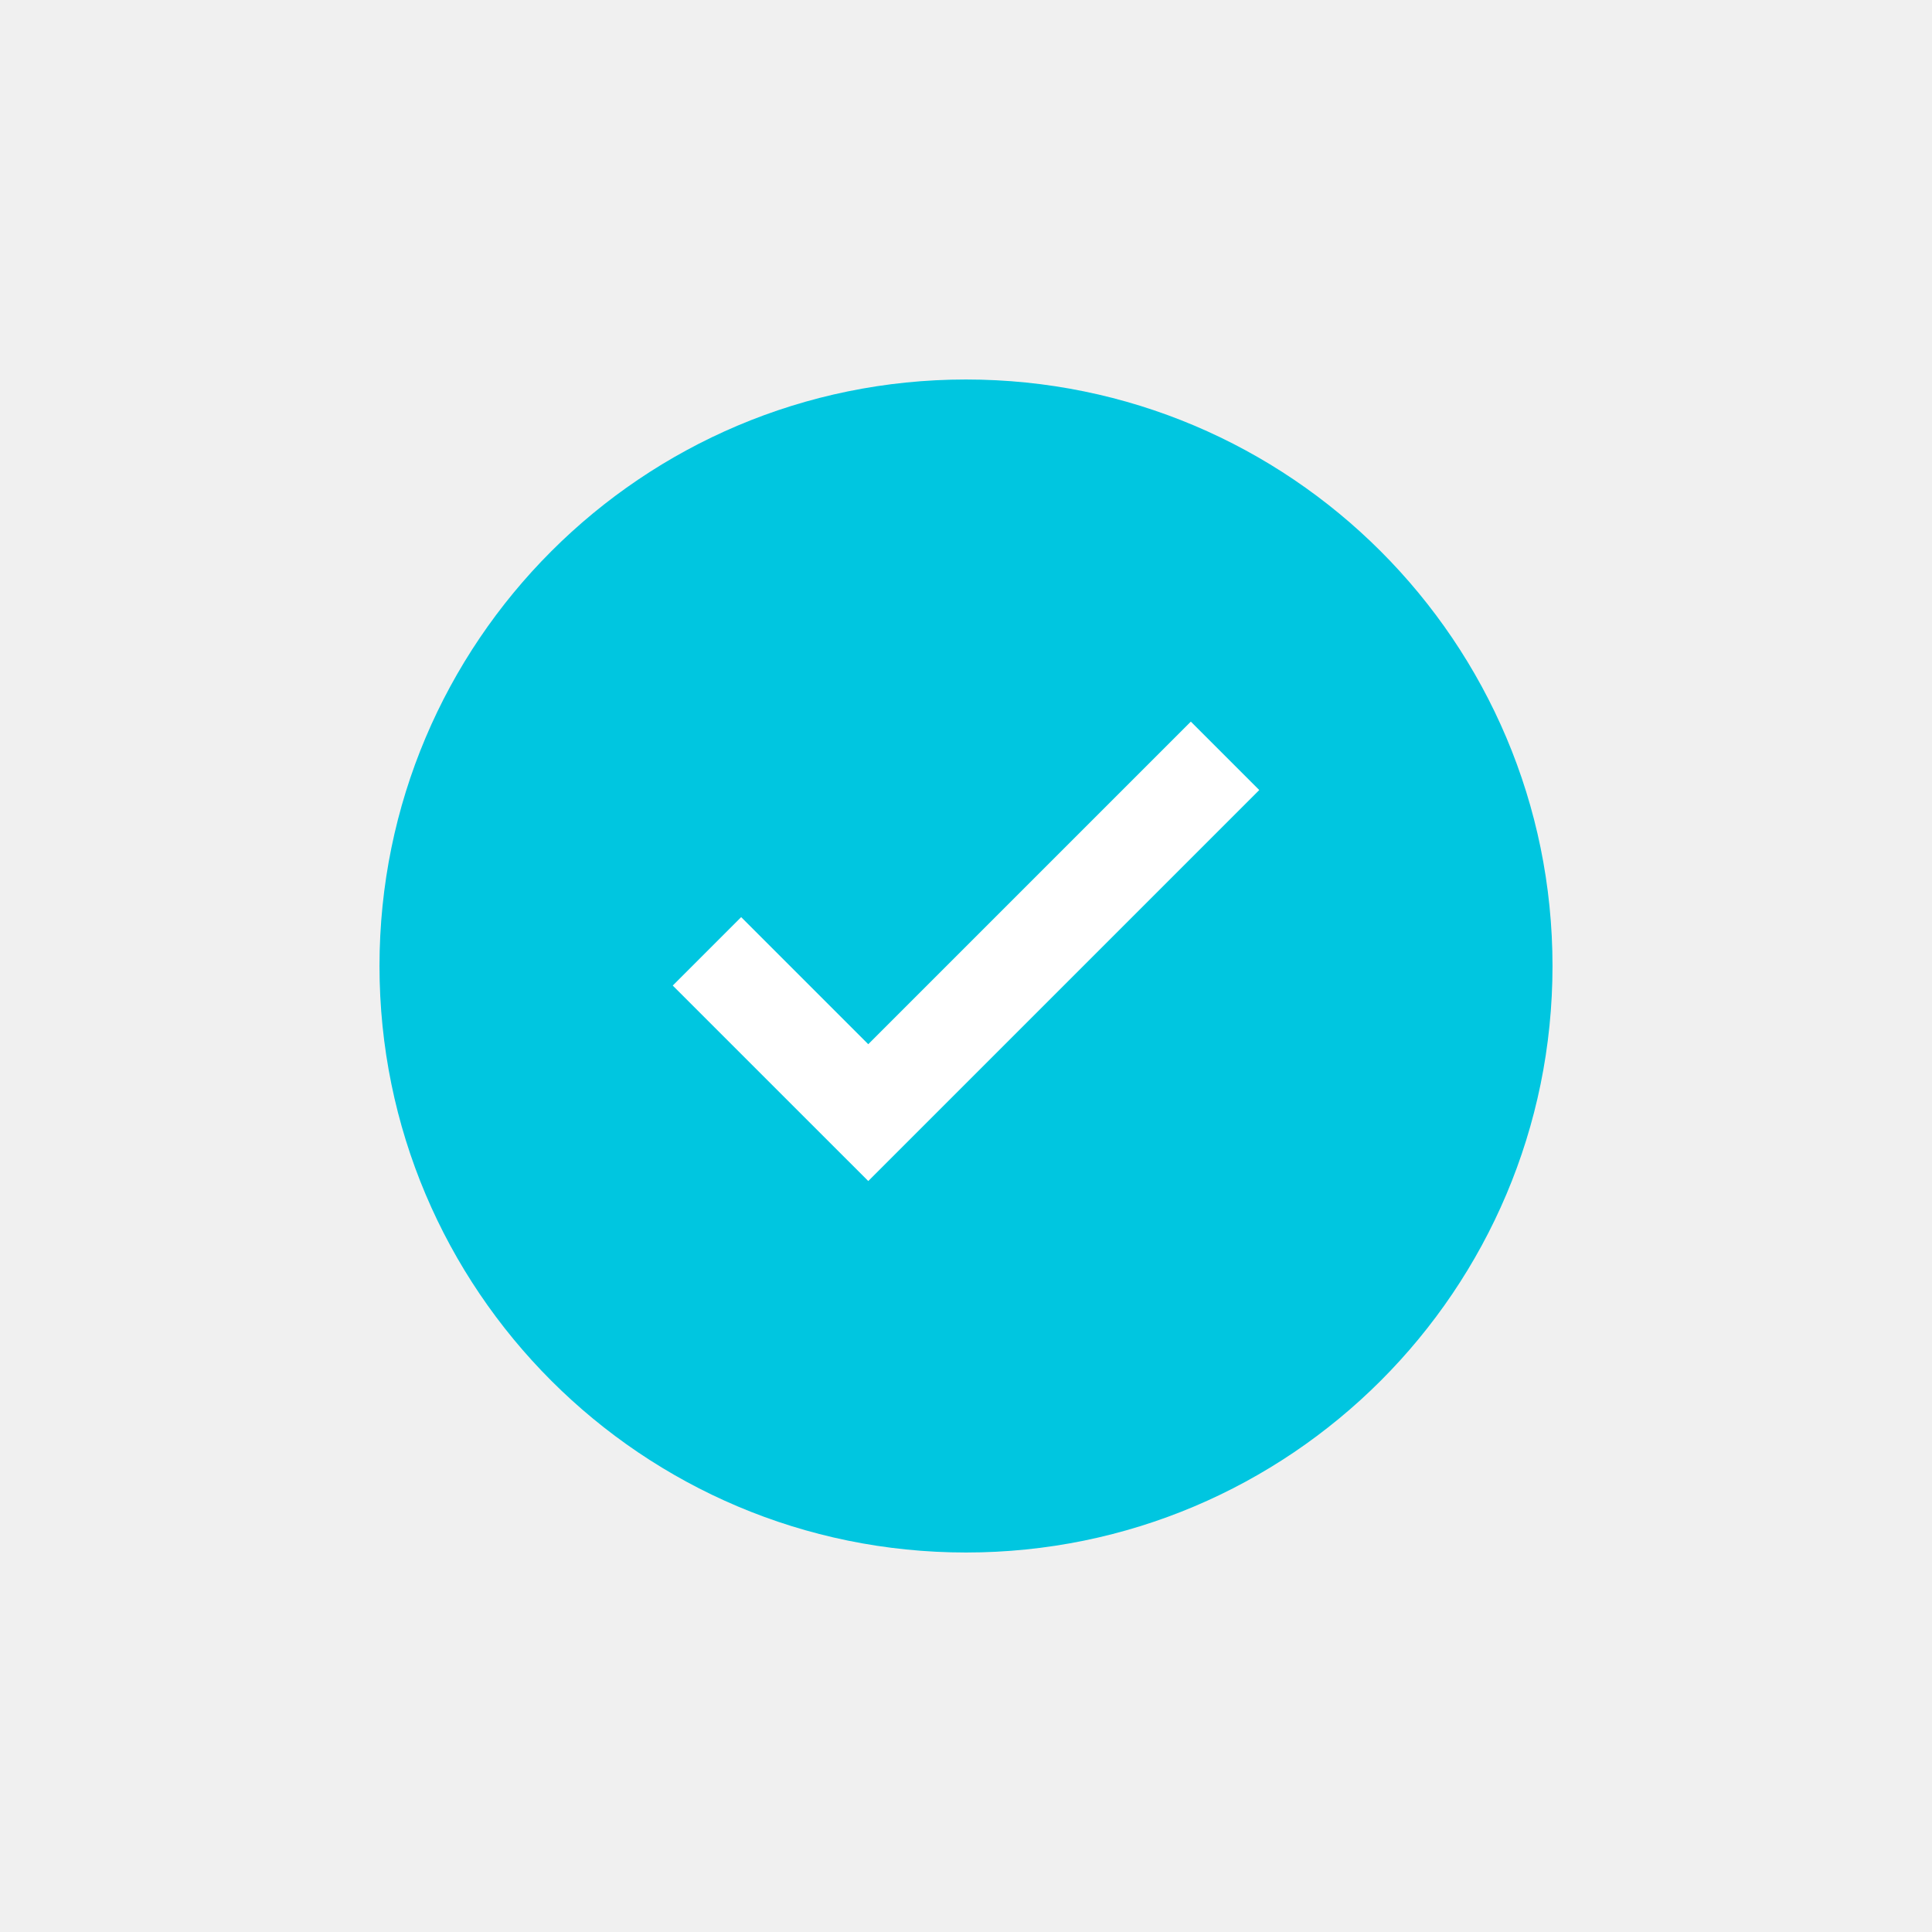
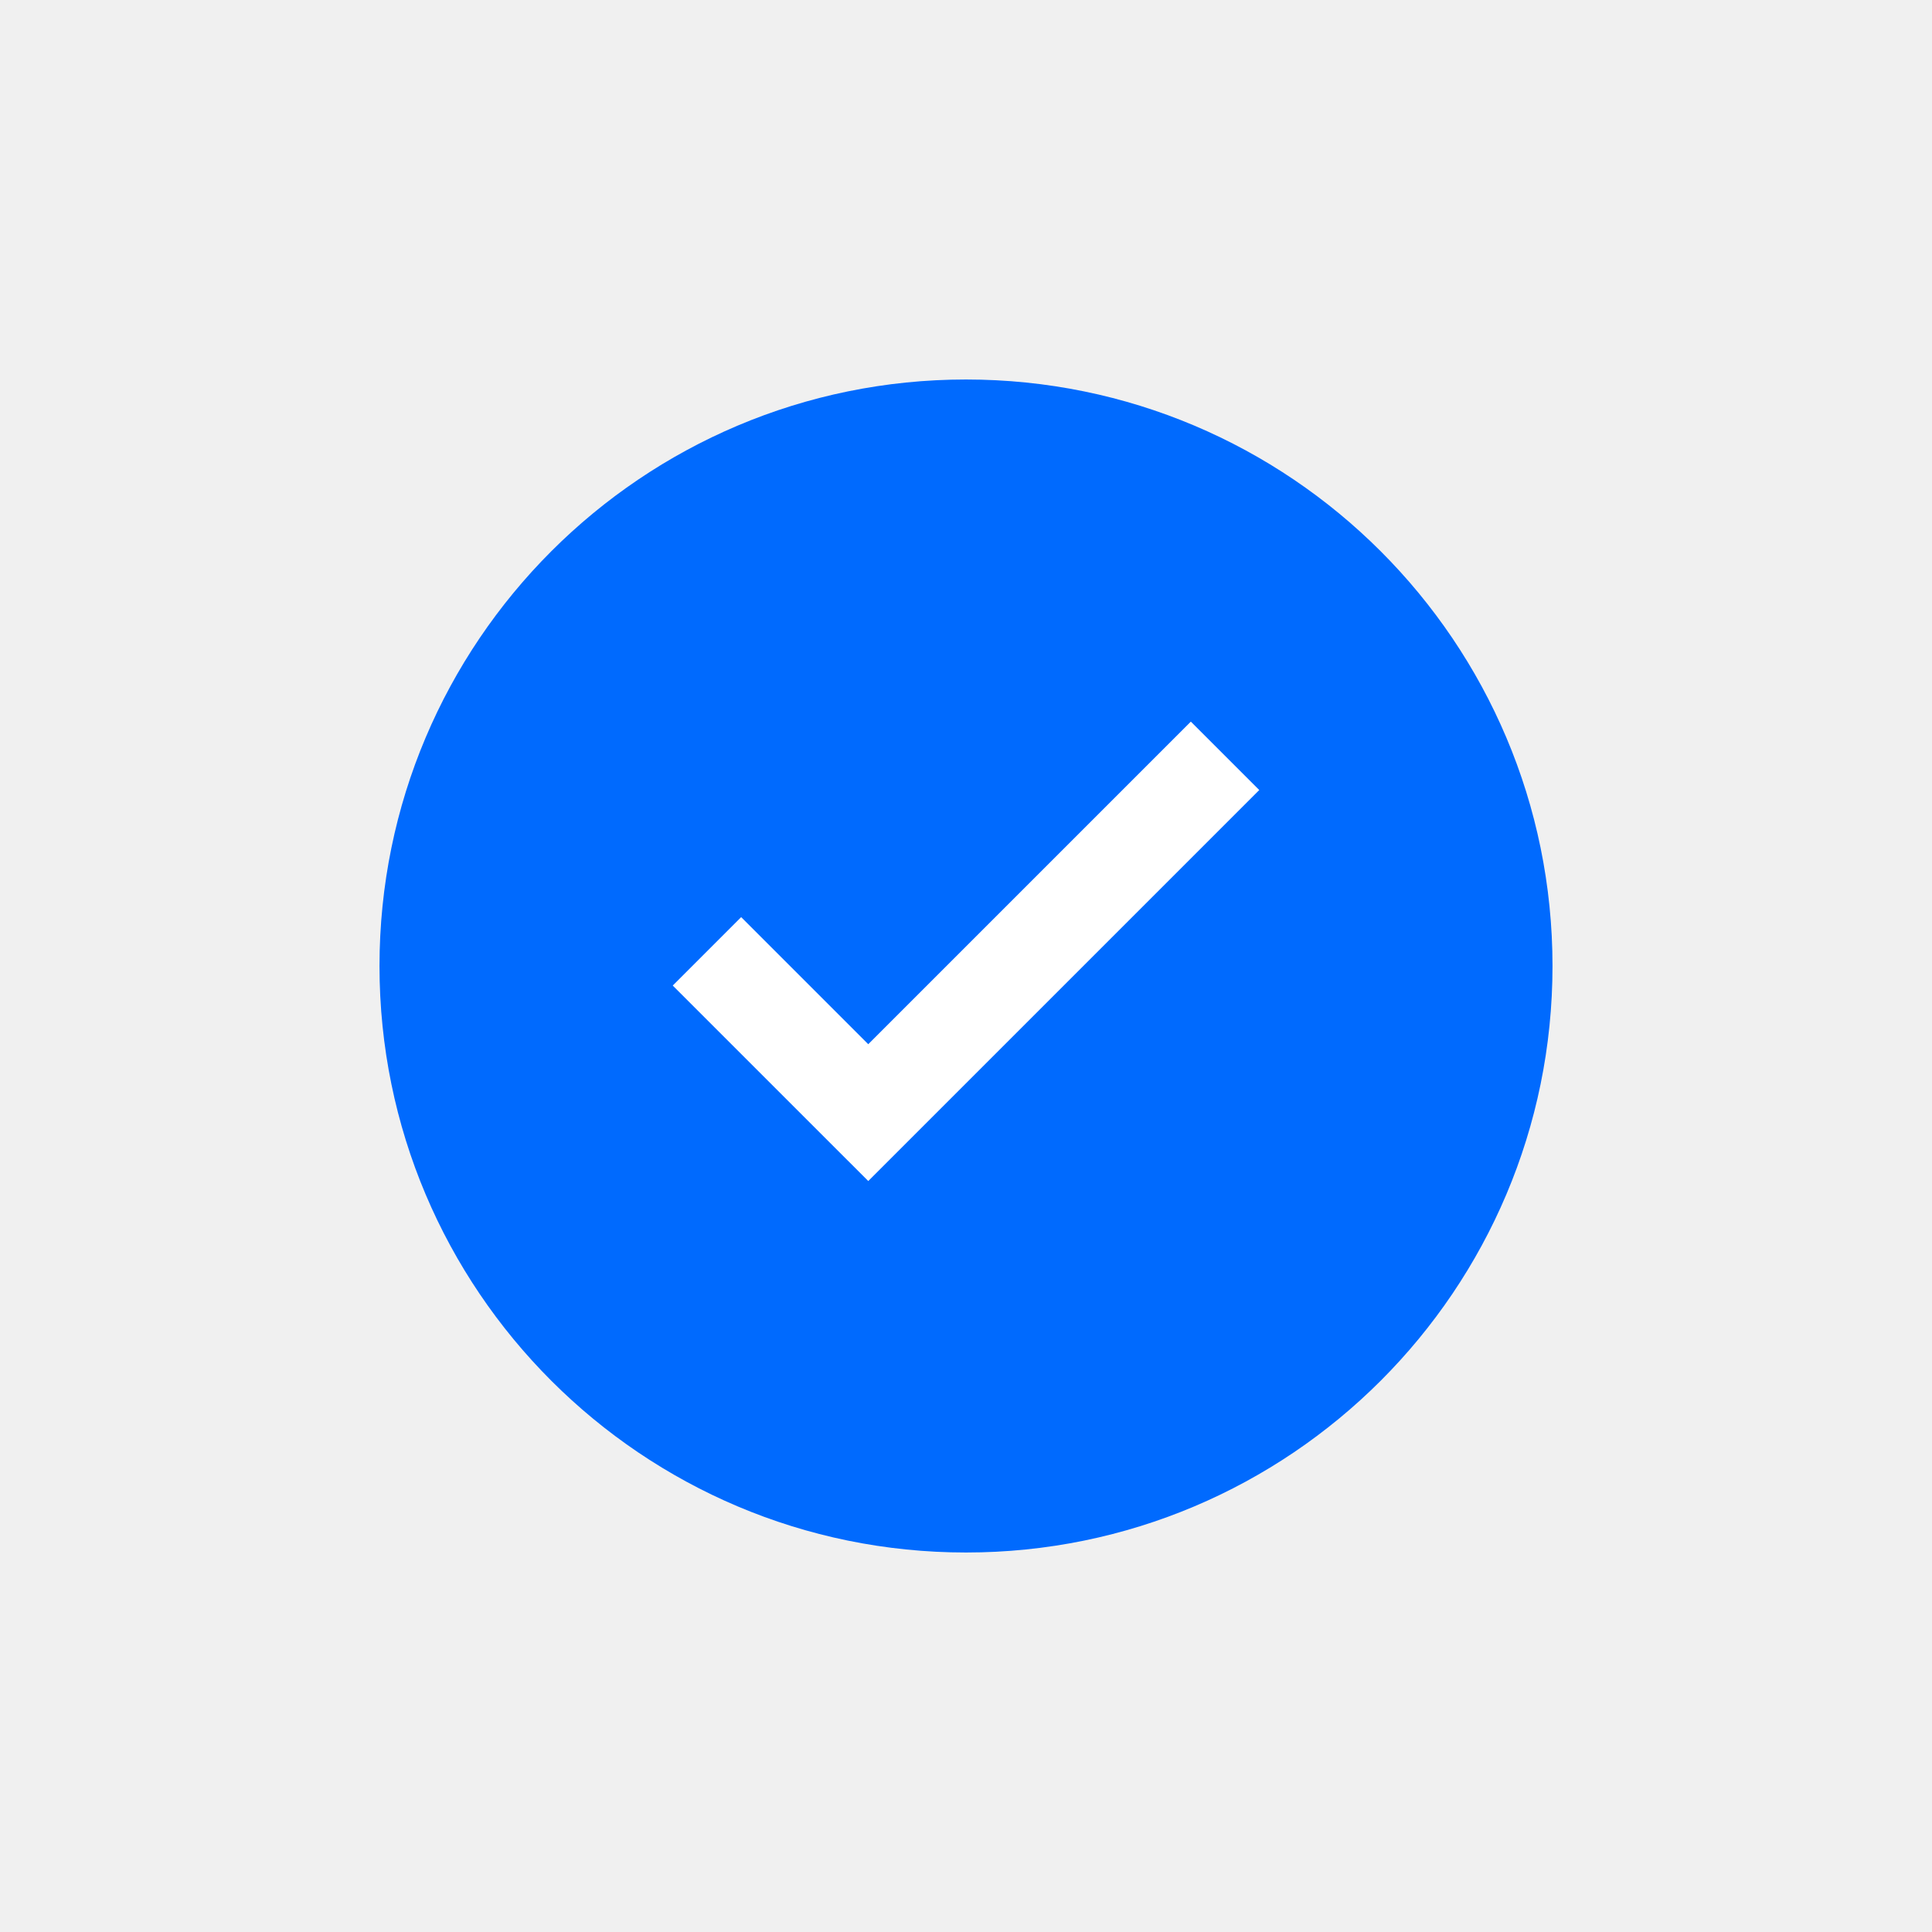
<svg xmlns="http://www.w3.org/2000/svg" width="56" height="56" viewBox="0 0 56 56" fill="none">
-   <rect x="11" y="11" width="34" height="34" rx="17" fill="#00C6E0" />
+   <rect x="11" y="11" width="34" height="34" rx="17" fill="#006afe" />
  <path d="M25.167 34.233L19.5 28.567L21.483 26.583L25.167 30.267L34.517 20.917L36.5 22.9L25.167 34.233Z" fill="white" />
</svg>
